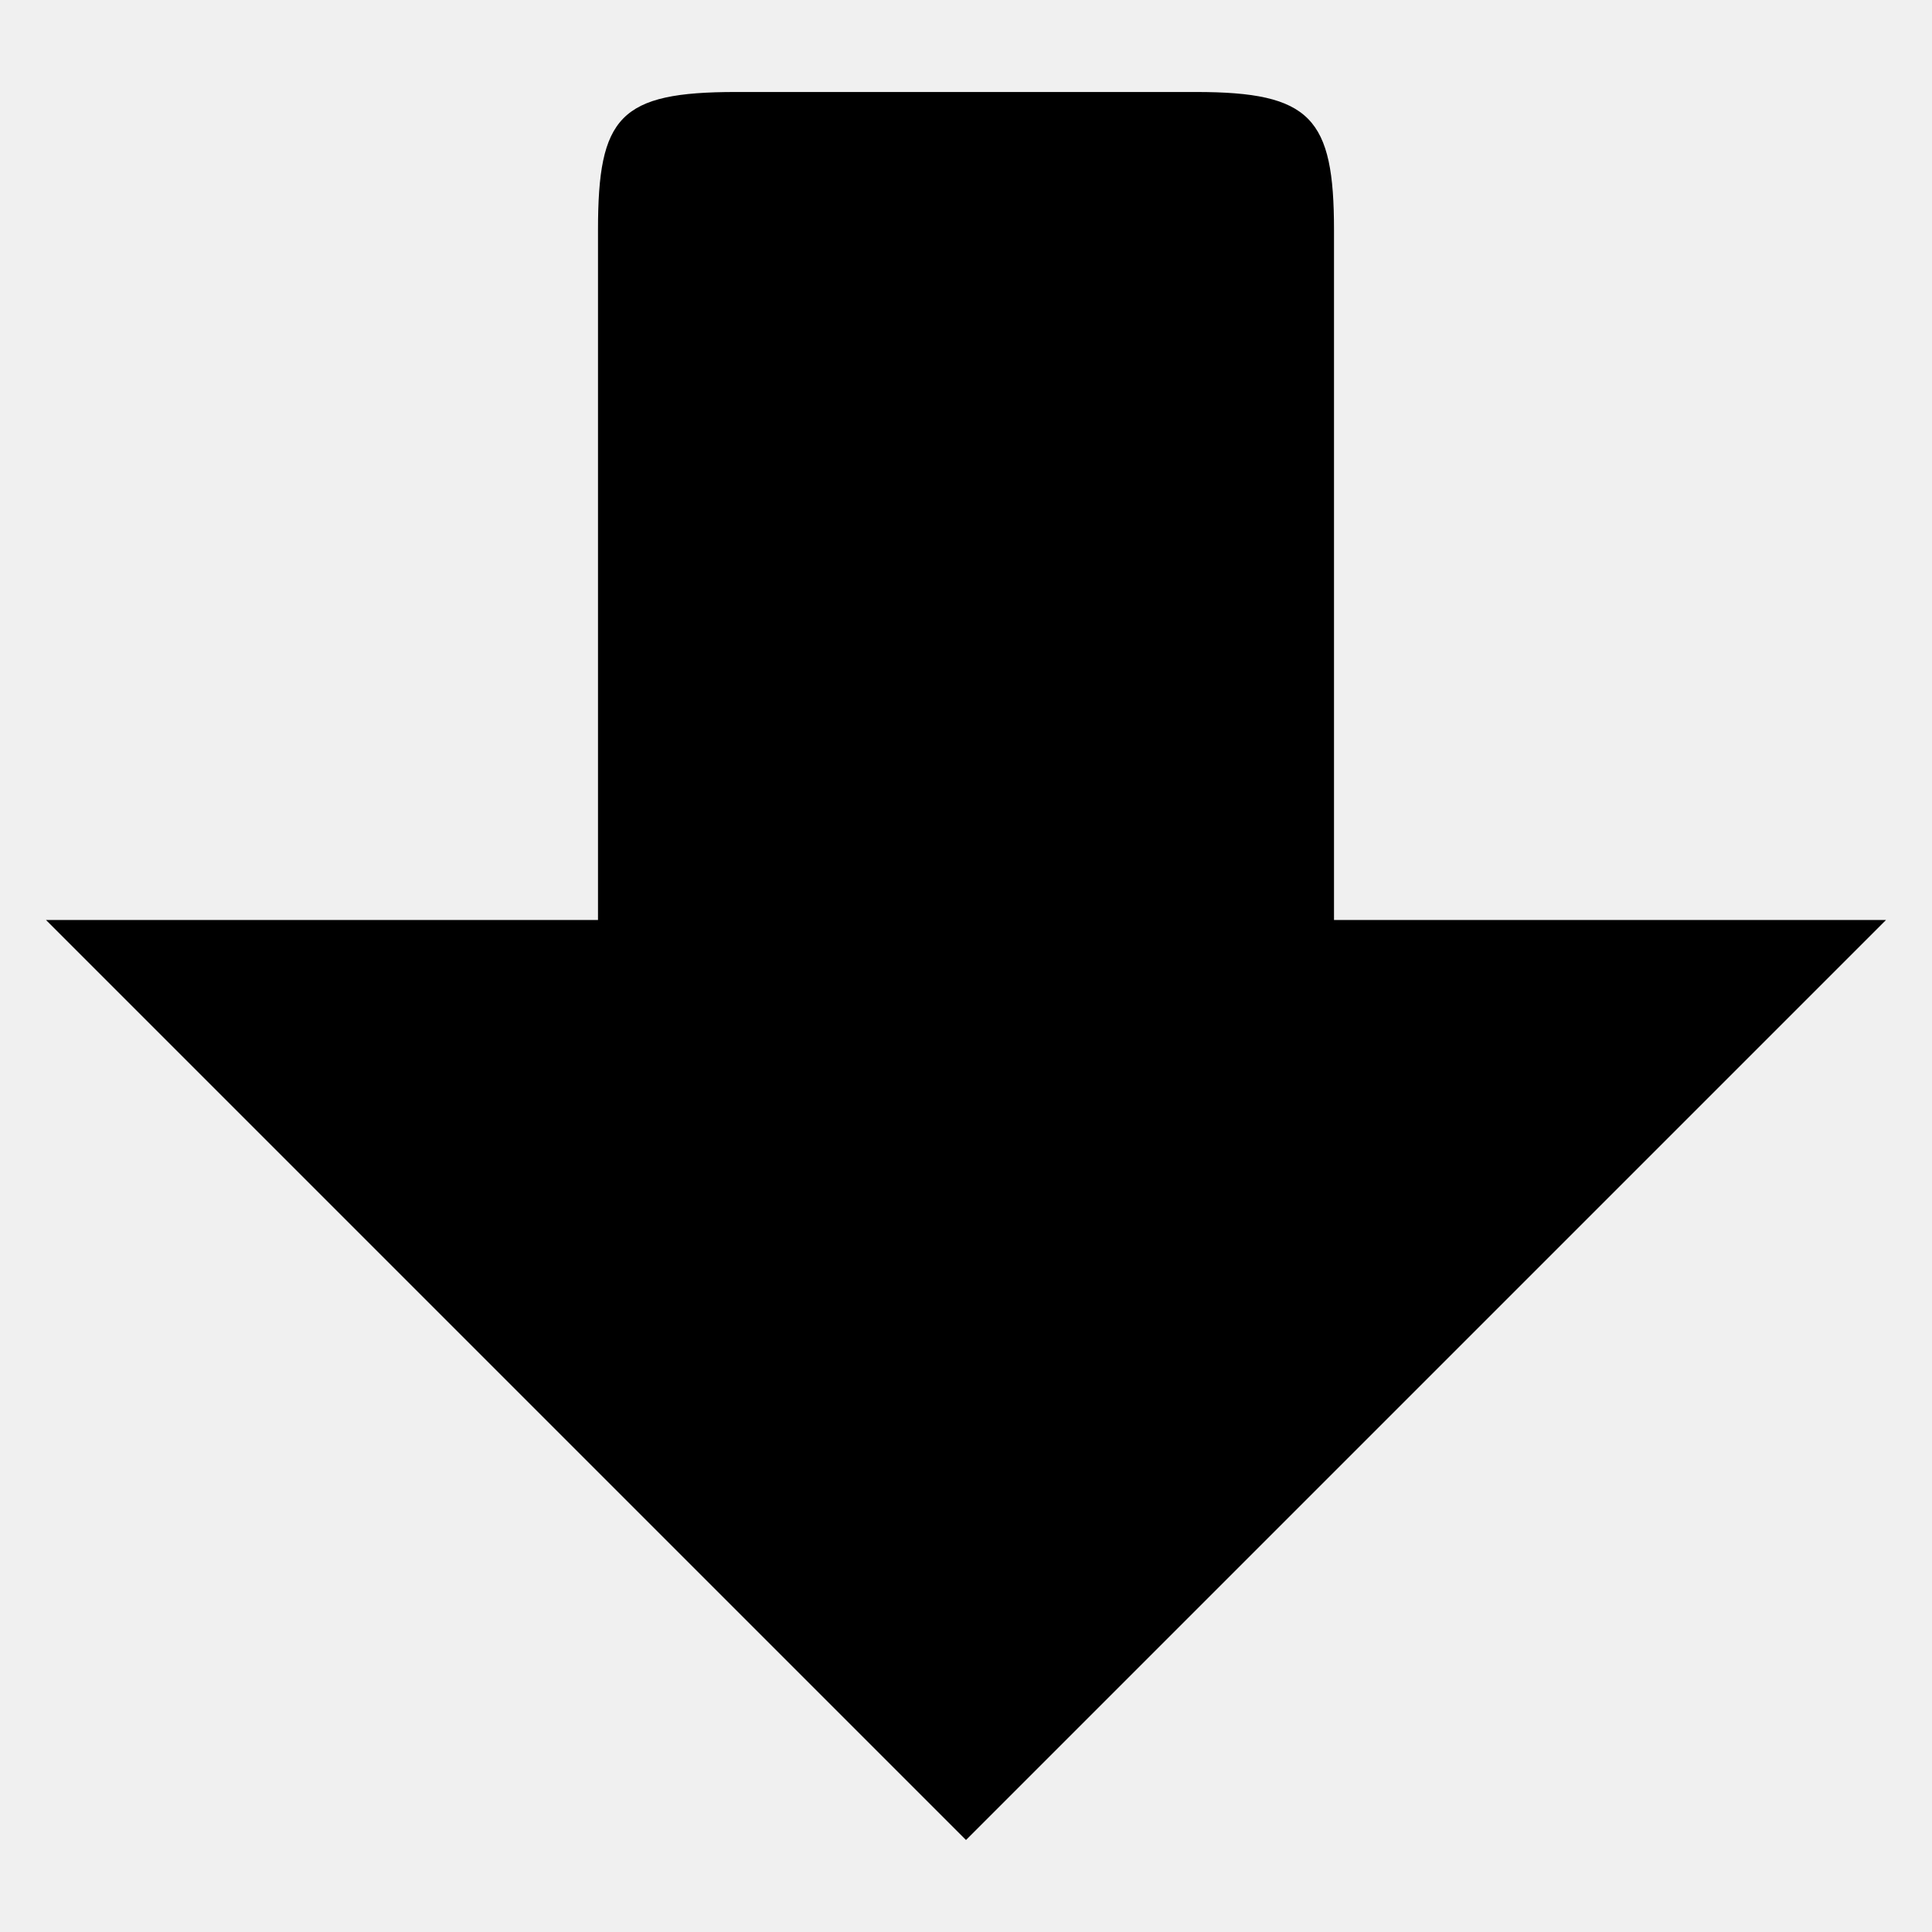
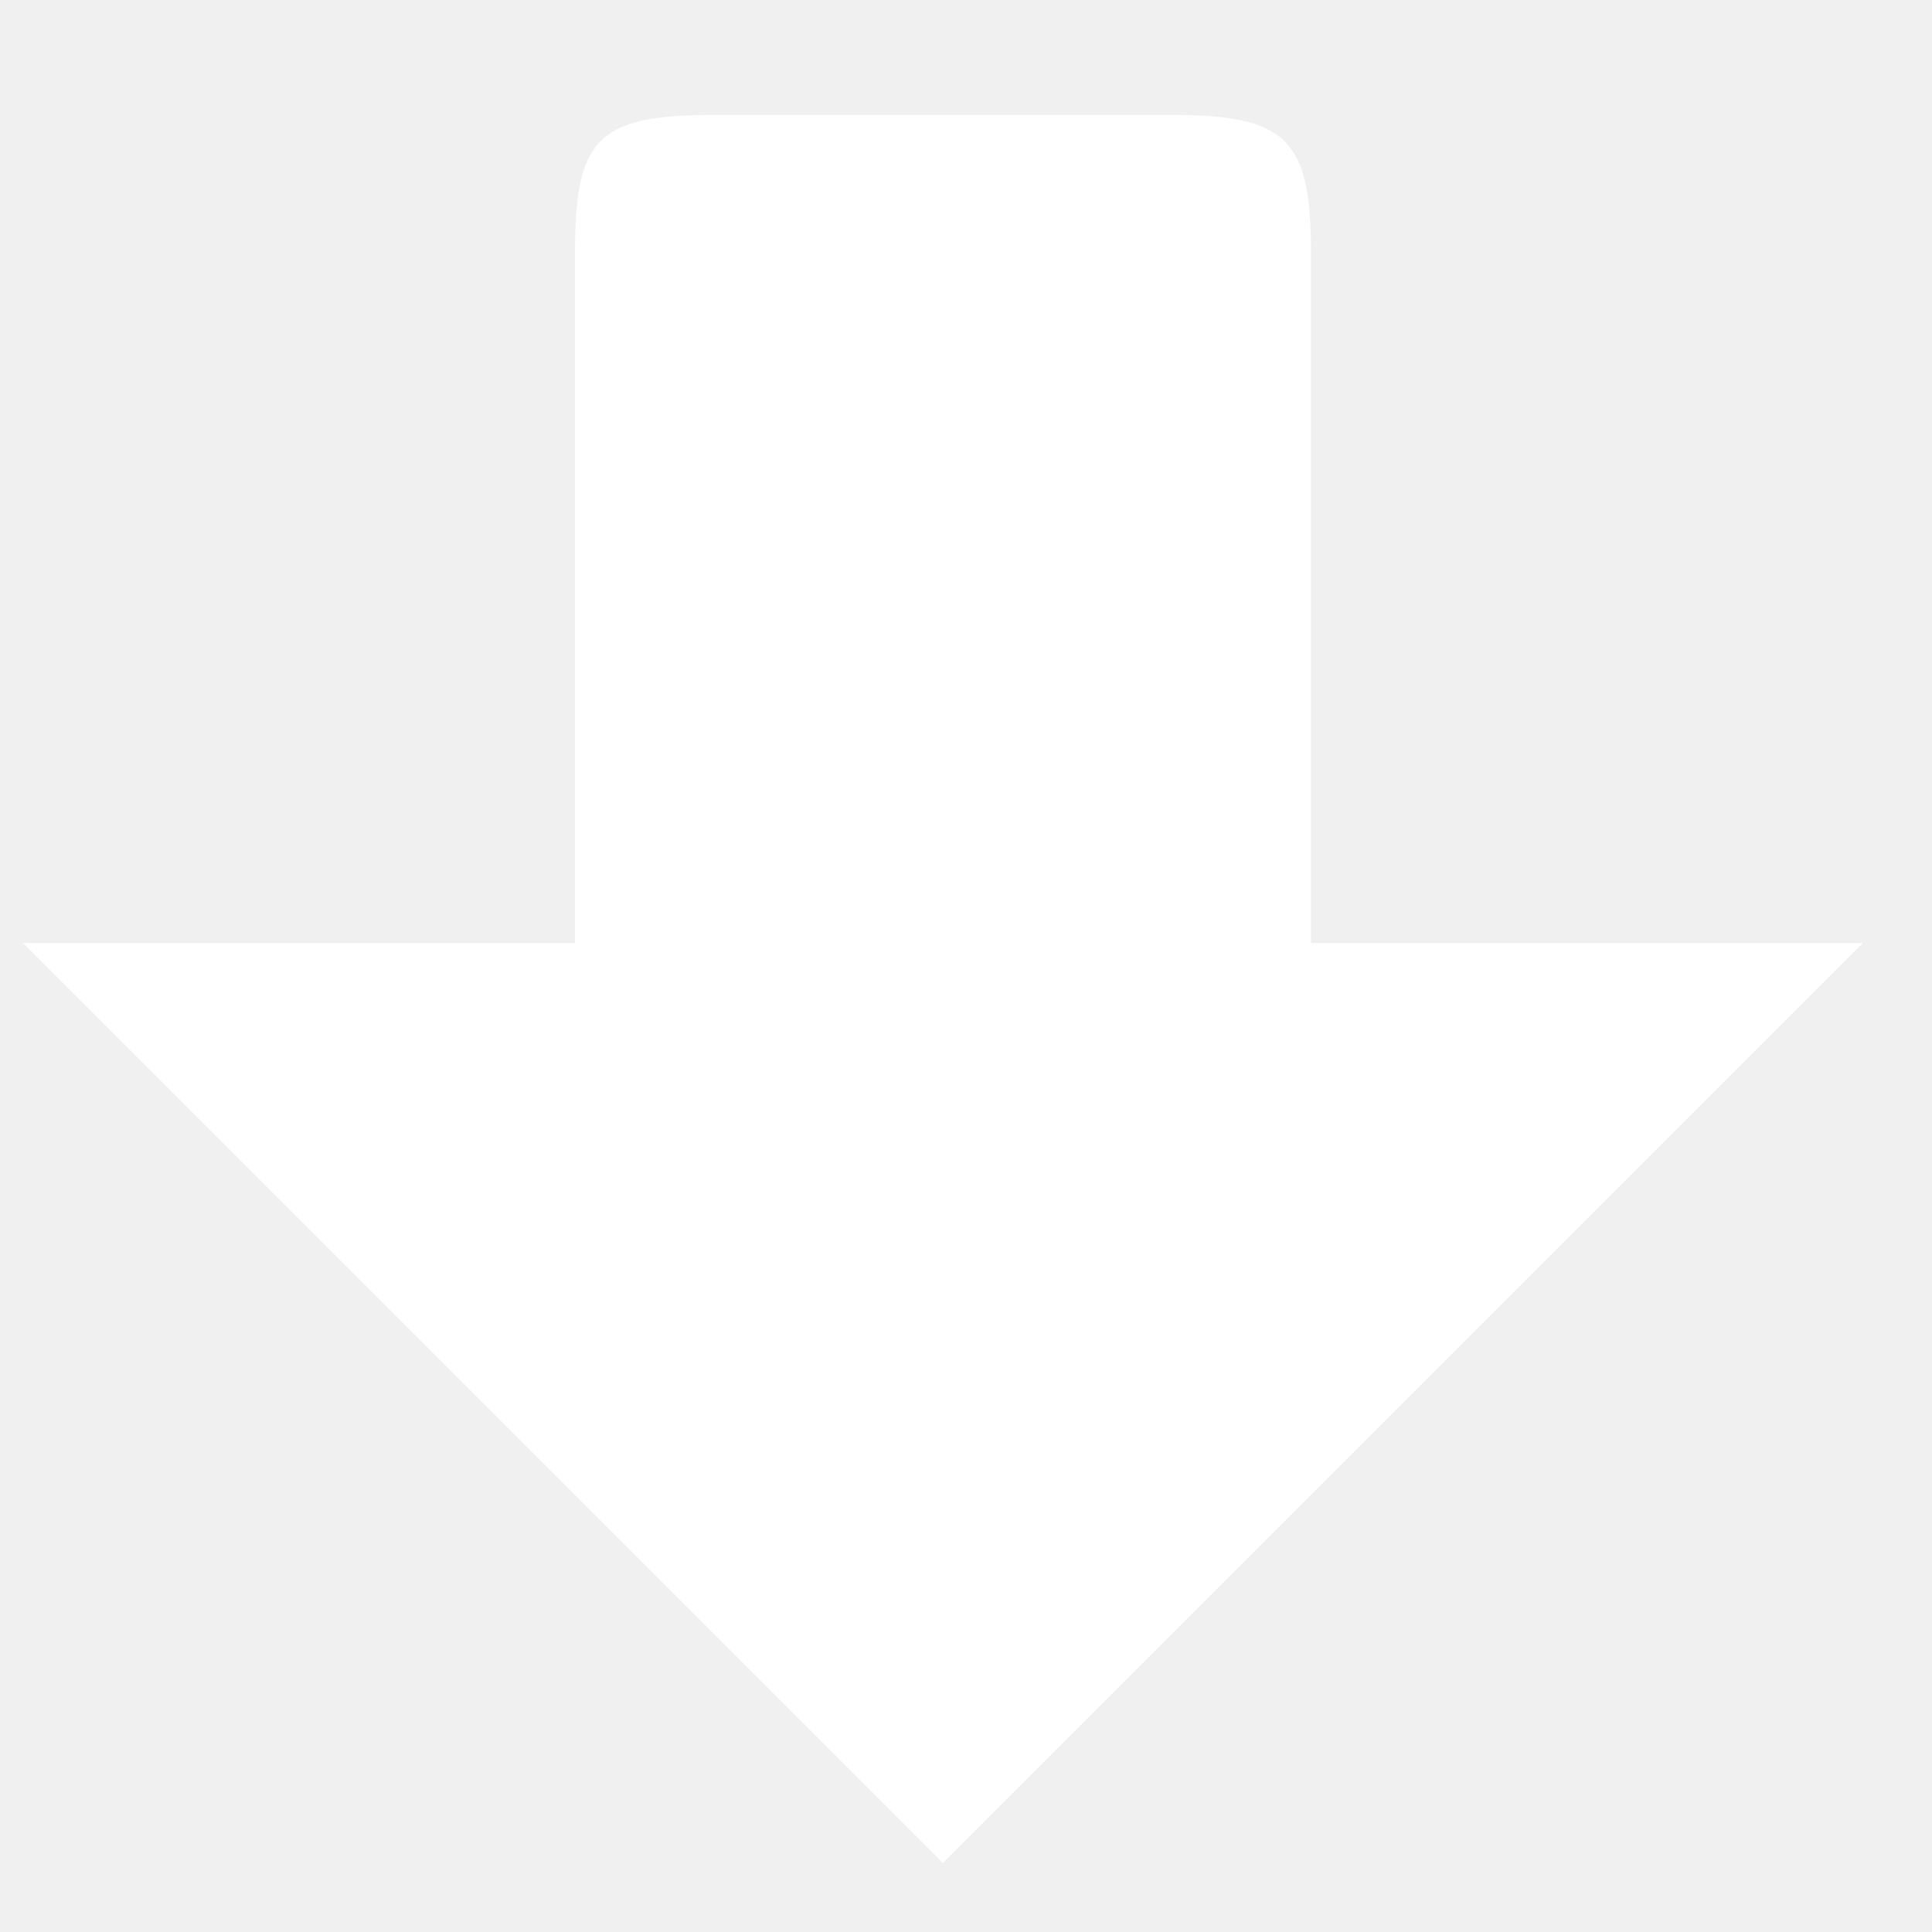
- <svg xmlns="http://www.w3.org/2000/svg" version="1.1" baseProfile="tiny" id="Layer_1" x="0px" y="0px" width="42px" height="42px" viewBox="-0.5 0.5 42 42" xml:space="preserve">
-   <path d="M25.5,2.5h-10c-2.53,0-3,0.529-3,3v15h-12l20,20l20-20h-12v-15C28.5,3.061,28,2.5,25.5,2.5z" />
+ <svg xmlns="http://www.w3.org/2000/svg" version="1.1" id="Layer_1" x="0px" y="0px" width="42px" height="42px" viewBox="0 0 42 42" enable-background="new 0 0 42 42" xml:space="preserve">
+   <path fill="#FFFFFF" d="M25.5,2.5h-10c-2.53,0-3,0.529-3,3v15h-12l20,20l20-20h-12v-15C28.5,3.061,28,2.5,25.5,2.5z" />
</svg>
